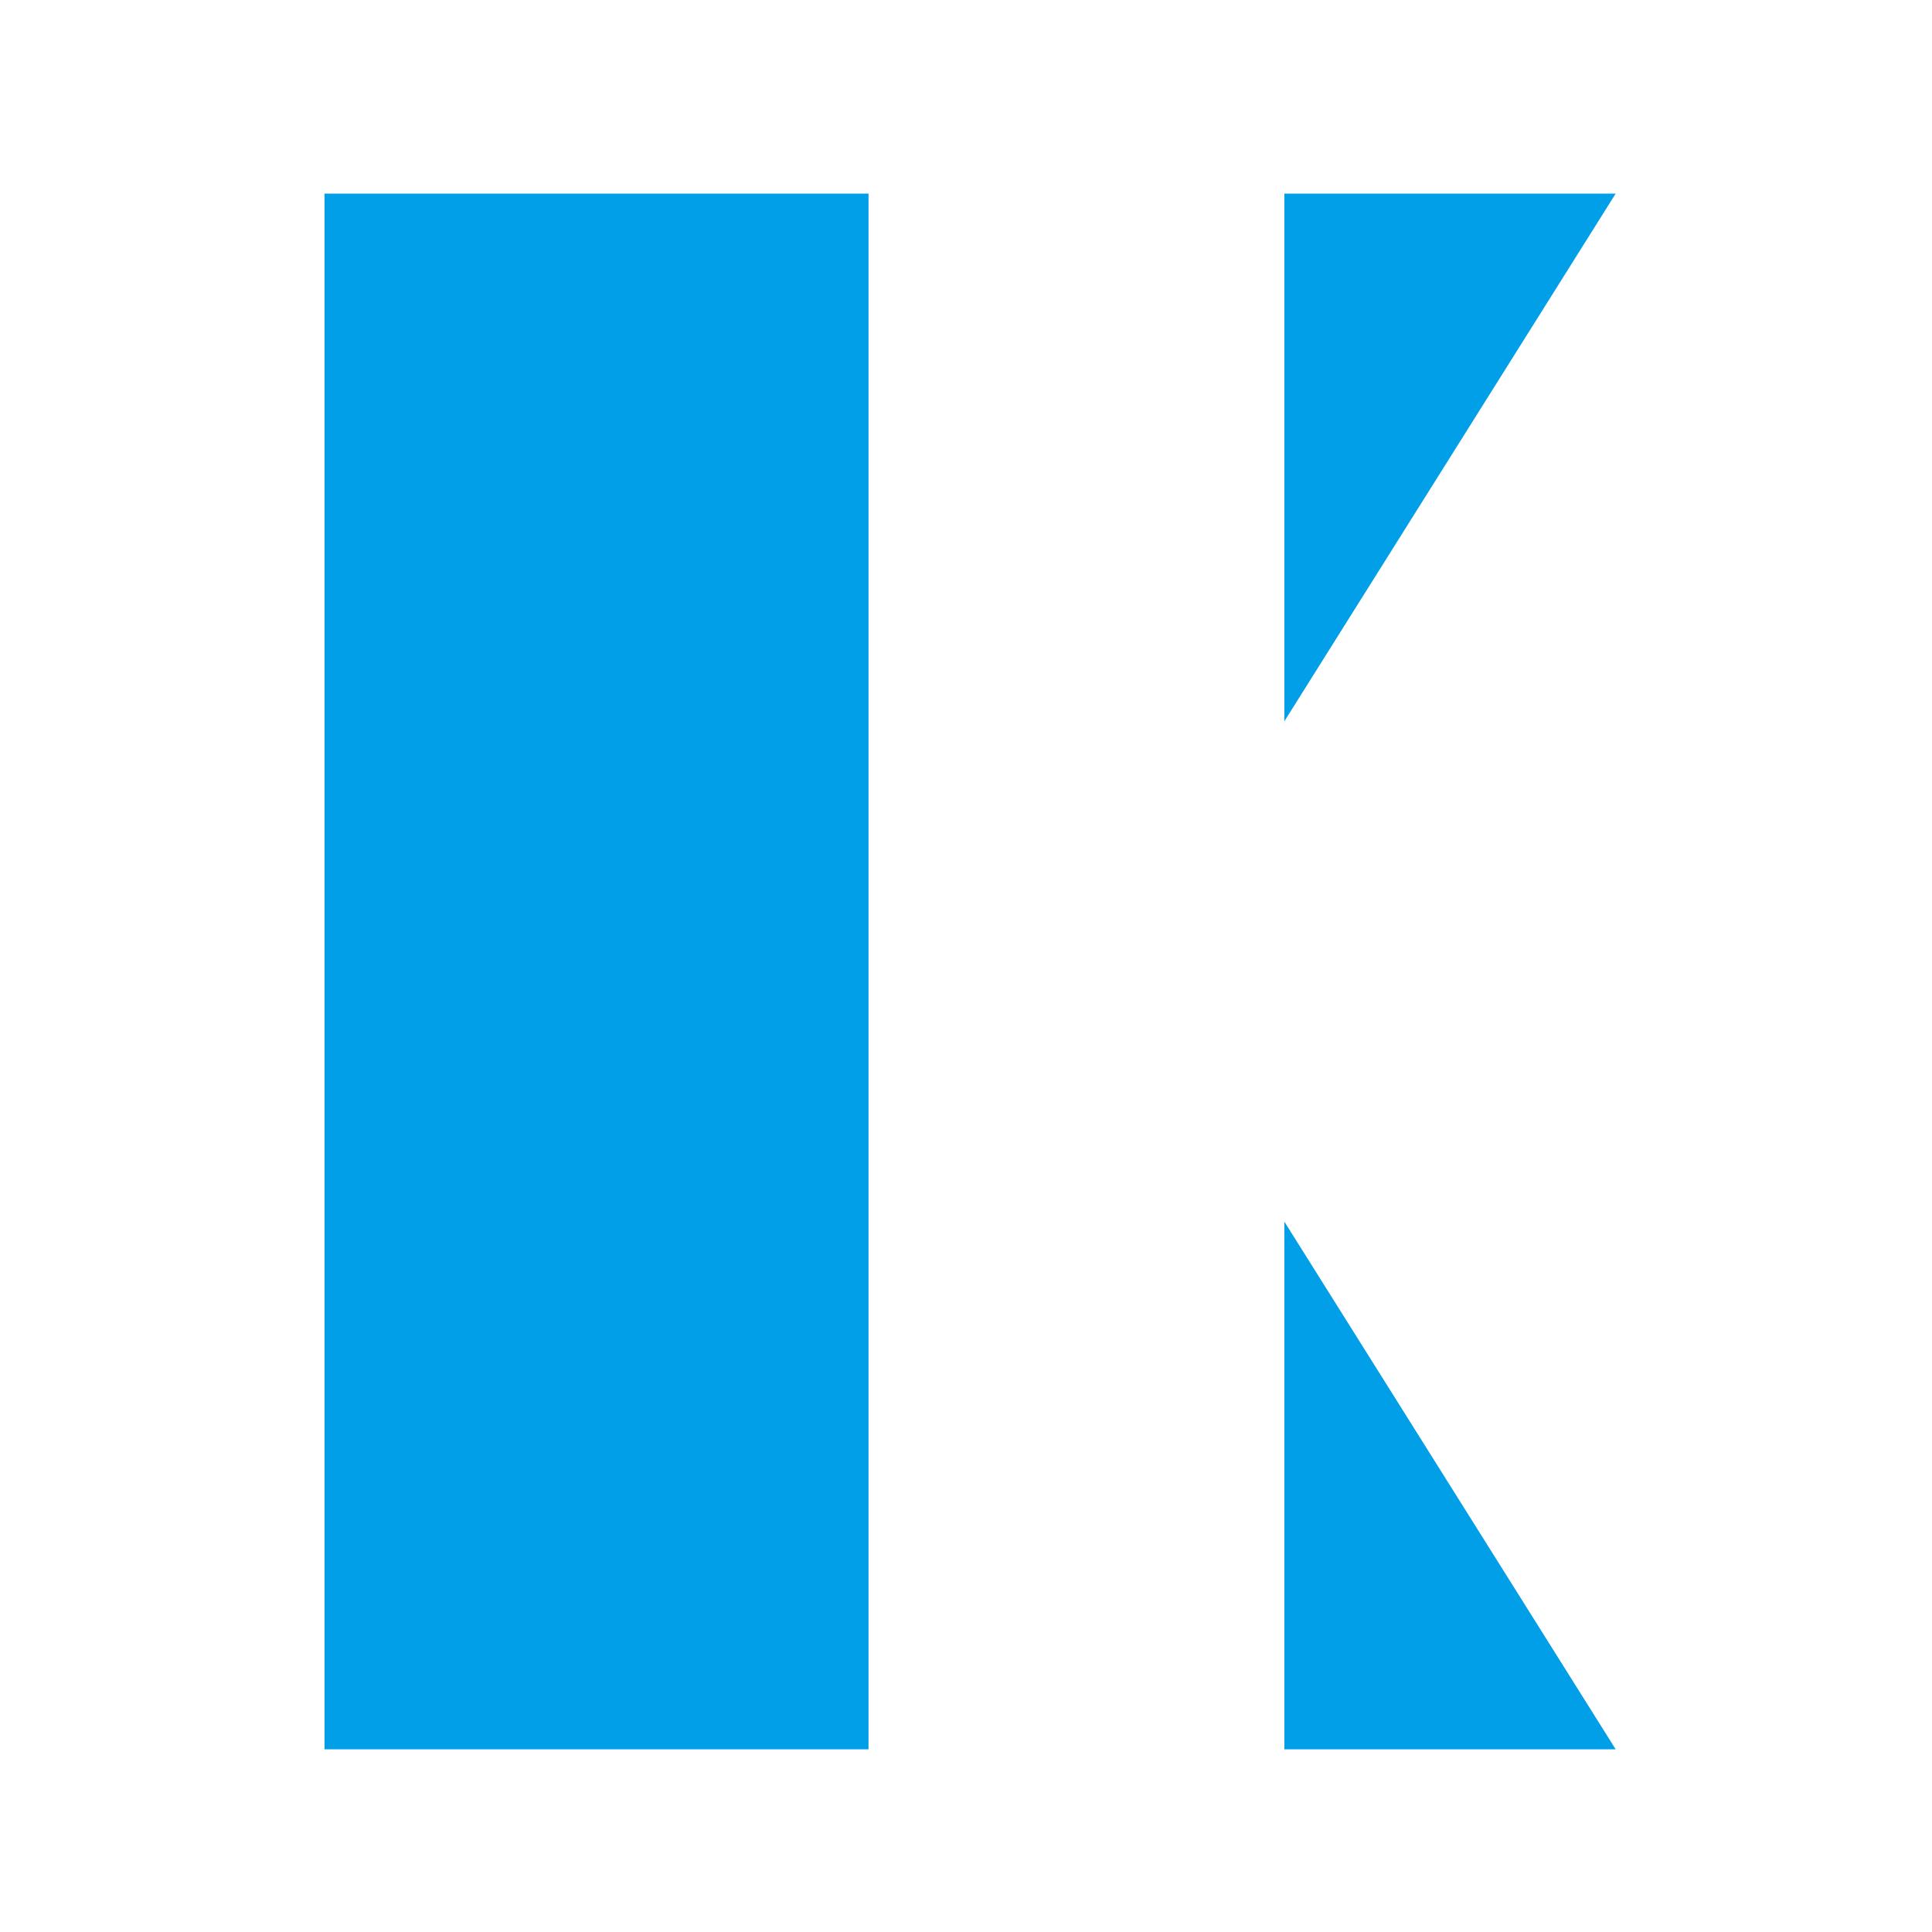
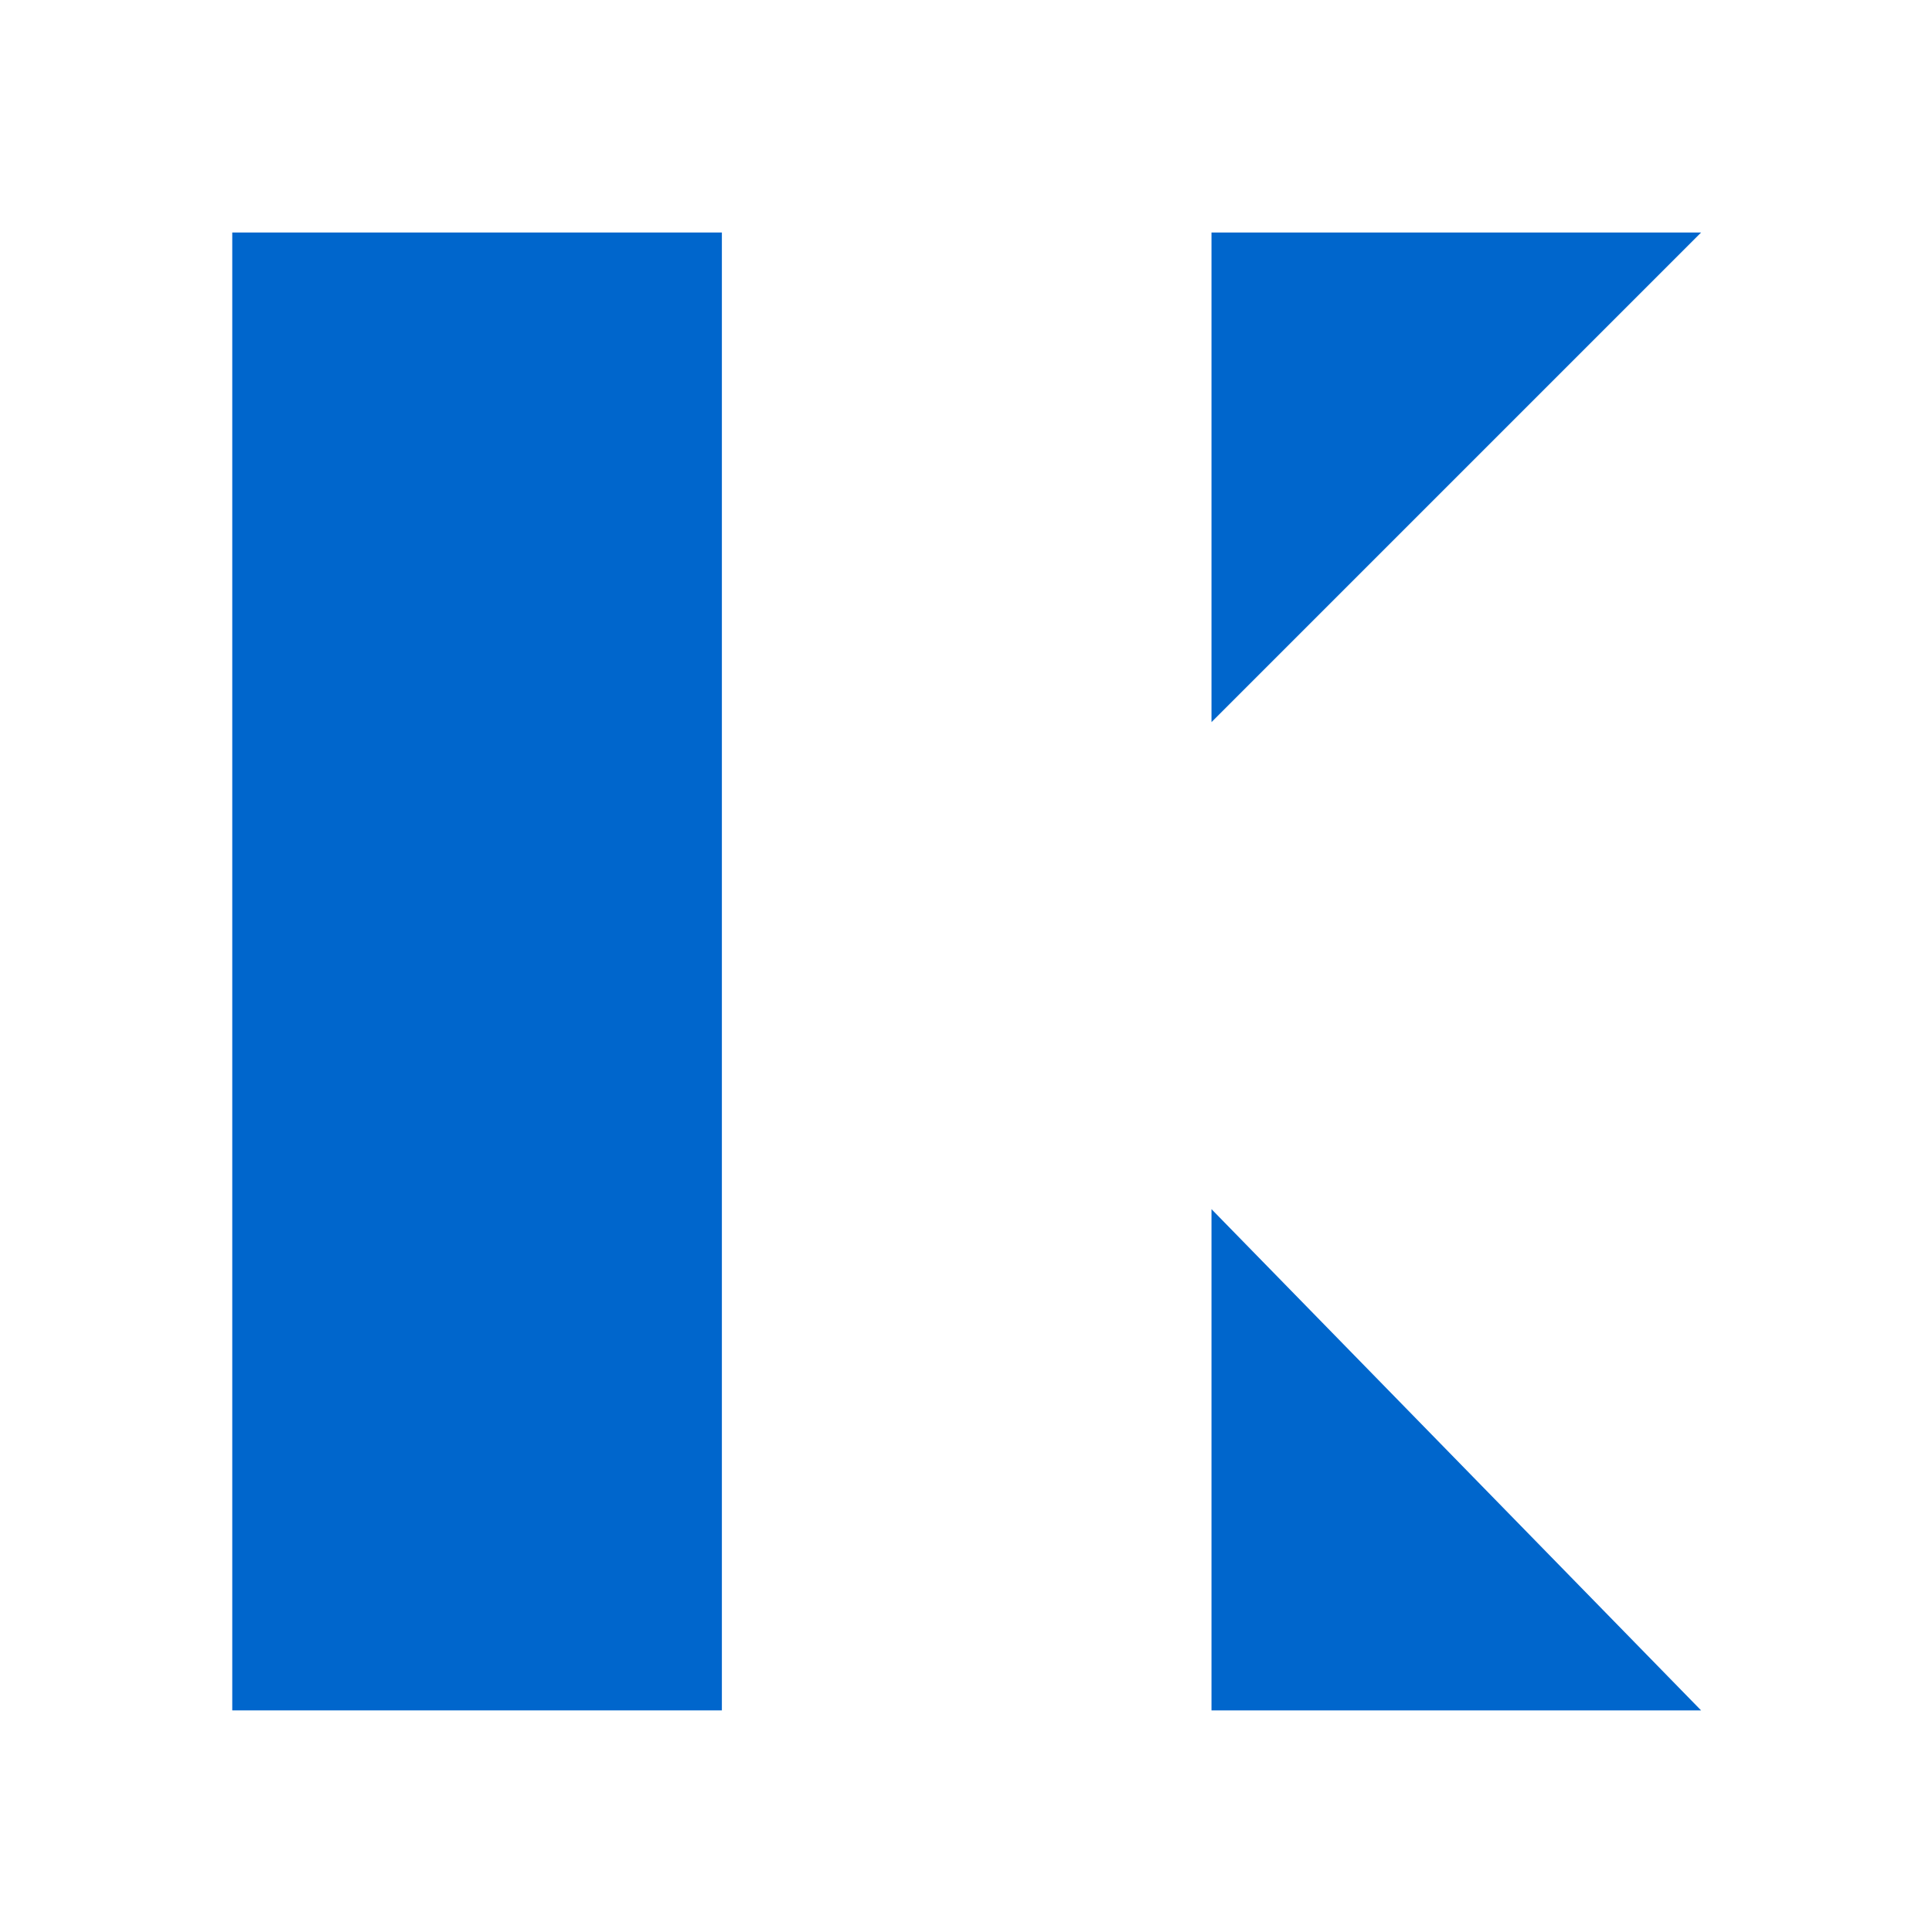
- <svg xmlns="http://www.w3.org/2000/svg" width="1062.75" height="1062.75" viewBox="0 0 1417 1417">
+ <svg xmlns="http://www.w3.org/2000/svg" width="1417" height="1417" viewBox="0 0 1417 1417">
  <defs>
    <style>
-       .cls-1, .cls-2 {
-         fill: #009fe8;
-       }
- 
-       .cls-2 {
+       .cls-1 {
+         fill: #06c;
        fill-rule: evenodd;
      }
    </style>
  </defs>
-   <rect id="矩形_2" data-name="矩形 2" class="cls-1" x="238" y="142" width="399" height="1141" />
-   <path id="矩形_3" data-name="矩形 3" class="cls-2" d="M942,142h243L942,529V142Z" />
-   <path id="矩形_3_拷贝" data-name="矩形 3 拷贝" class="cls-2" d="M942,1283h243L942,896v387Z" />
+   <path id="rectangular" class="cls-1" d="M170.35,170.525h359.1V1254.47H170.35V170.525Z" />
+   <path id="triangle-down" class="cls-1" d="M888.55,1254.47h359.1L888.55,886.825V1254.47Z" />
+   <path id="triangle-up" class="cls-1" d="M888.55,170.525h359.1l-359.1,359.1v-359.1Z" />
</svg>
